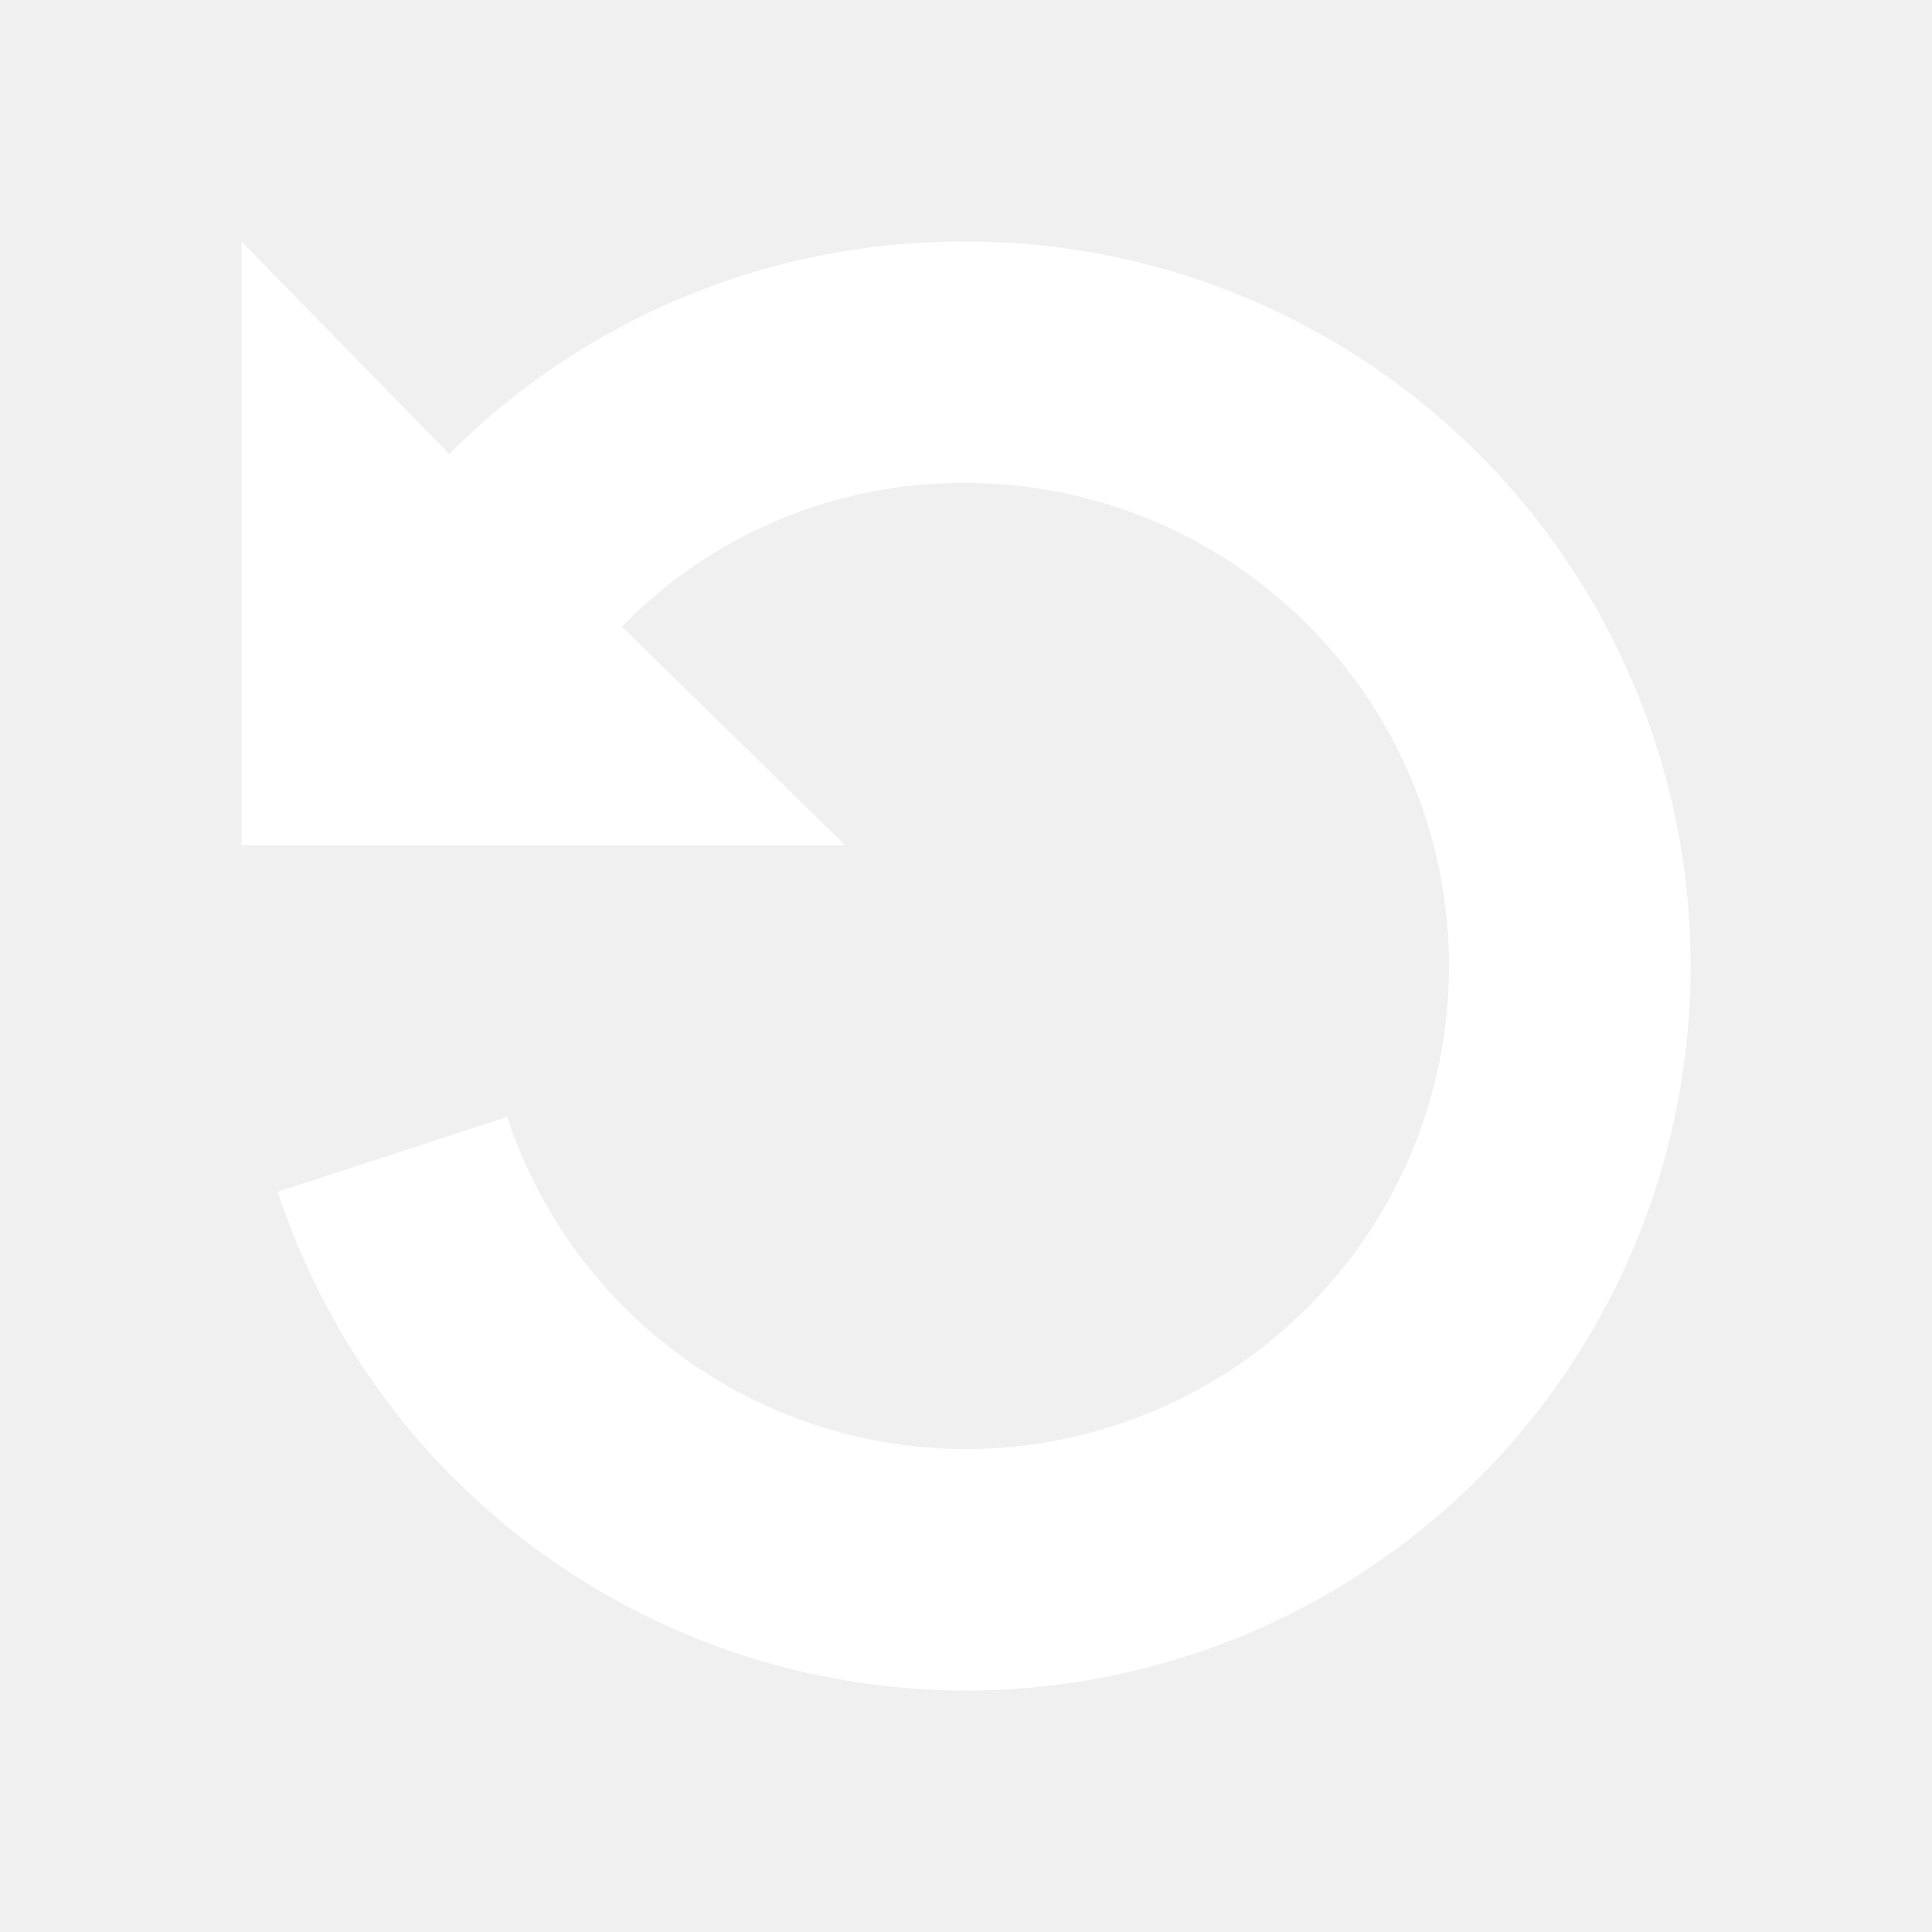
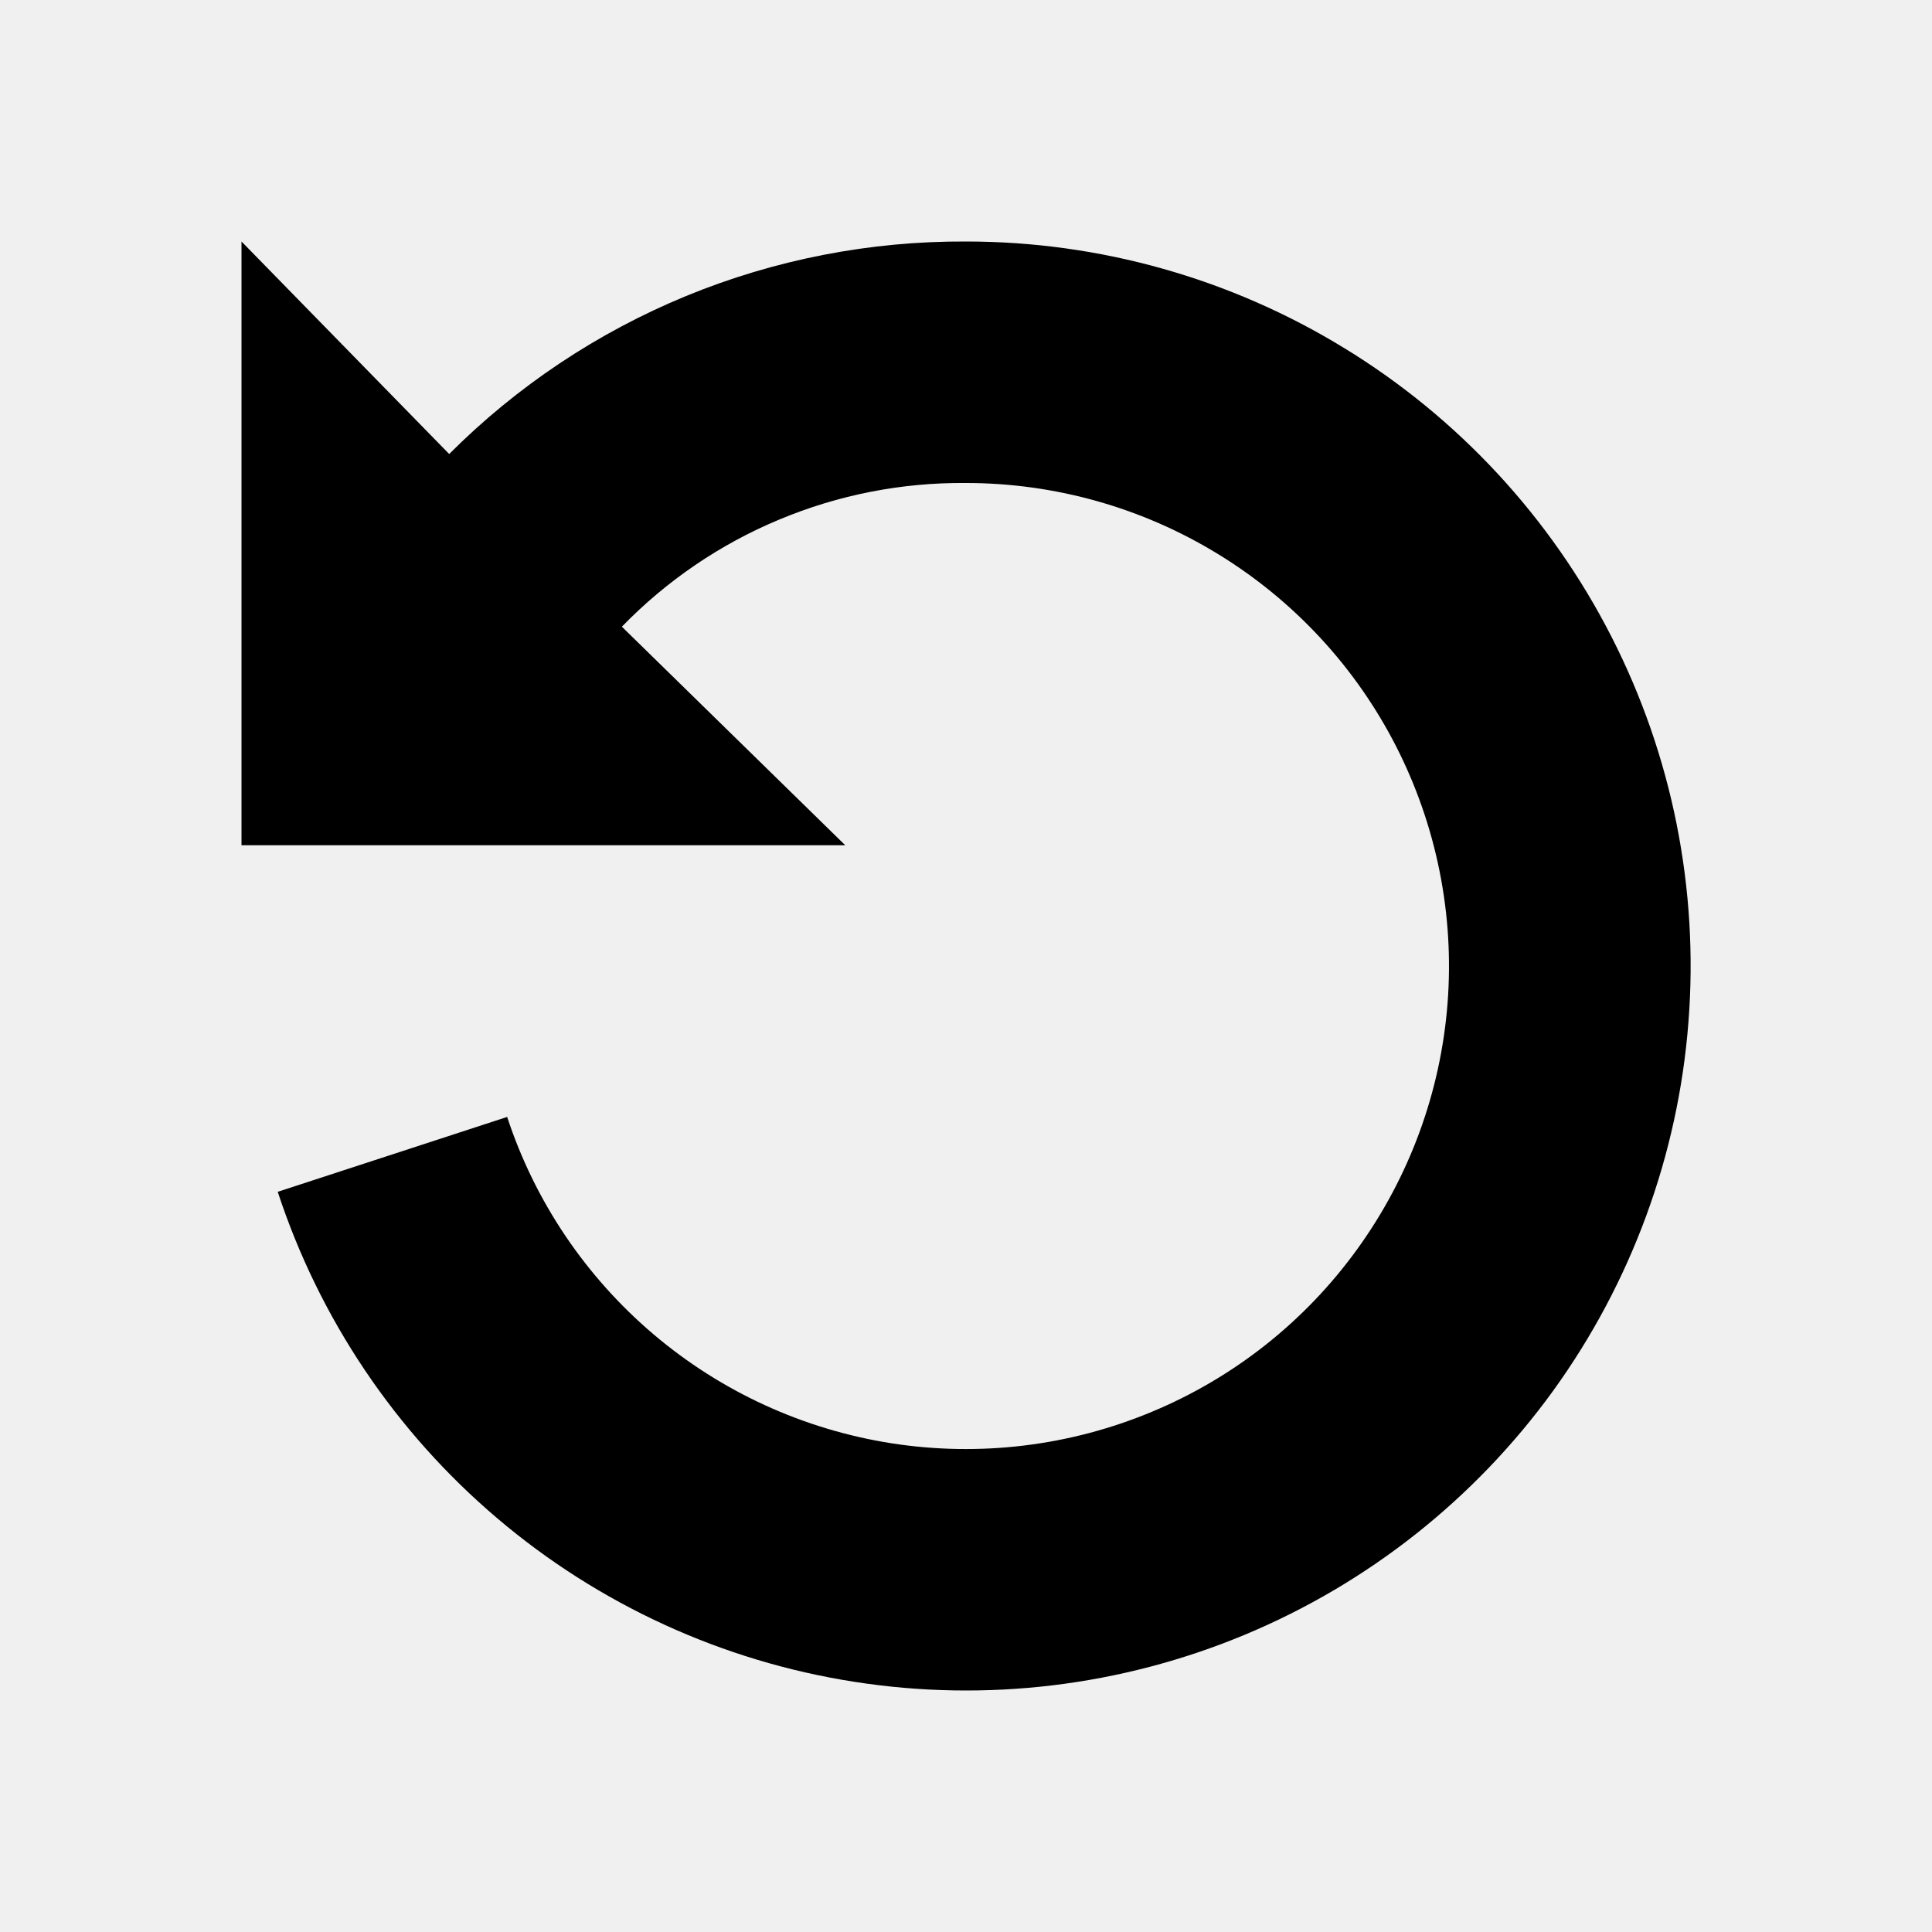
- <svg xmlns="http://www.w3.org/2000/svg" width="16" height="16" viewBox="0 0 16 16" fill="none">
-   <path d="M8 2C7.206 1.996 6.418 2.149 5.683 2.451C4.949 2.753 4.281 3.198 3.72 3.76L2 2V7H7L5.15 5.19C5.52 4.809 5.963 4.507 6.453 4.303C6.943 4.098 7.469 3.995 8 4C8.737 4 9.46 4.204 10.088 4.589C10.717 4.974 11.227 5.525 11.562 6.181C11.897 6.838 12.045 7.574 11.988 8.309C11.931 9.044 11.672 9.748 11.24 10.345C10.808 10.943 10.219 11.409 9.539 11.692C8.858 11.976 8.113 12.066 7.385 11.953C6.656 11.839 5.974 11.527 5.412 11.05C4.85 10.573 4.43 9.95 4.2 9.25L2.3 9.87C2.645 10.921 3.273 11.856 4.116 12.572C4.958 13.288 5.983 13.758 7.075 13.928C8.168 14.099 9.286 13.964 10.307 13.539C11.328 13.114 12.212 12.415 12.861 11.52C13.509 10.624 13.898 9.566 13.983 8.464C14.069 7.361 13.848 6.257 13.345 5.272C12.842 4.287 12.077 3.46 11.133 2.883C10.19 2.305 9.106 2 8 2Z" fill="#fff" />
+ <svg xmlns="http://www.w3.org/2000/svg" width="16" height="16" viewBox="0 0 16 16">
+   <path d="M8 2C7.206 1.996 6.418 2.149 5.683 2.451C4.949 2.753 4.281 3.198 3.72 3.76L2 2V7H7L5.15 5.19C5.52 4.809 5.963 4.507 6.453 4.303C6.943 4.098 7.469 3.995 8 4C8.737 4 9.46 4.204 10.088 4.589C10.717 4.974 11.227 5.525 11.562 6.181C11.897 6.838 12.045 7.574 11.988 8.309C11.931 9.044 11.672 9.748 11.24 10.345C10.808 10.943 10.219 11.409 9.539 11.692C8.858 11.976 8.113 12.066 7.385 11.953C6.656 11.839 5.974 11.527 5.412 11.05C4.85 10.573 4.43 9.95 4.2 9.25L2.3 9.87C2.645 10.921 3.273 11.856 4.116 12.572C4.958 13.288 5.983 13.758 7.075 13.928C8.168 14.099 9.286 13.964 10.307 13.539C11.328 13.114 12.212 12.415 12.861 11.52C13.509 10.624 13.898 9.566 13.983 8.464C14.069 7.361 13.848 6.257 13.345 5.272C12.842 4.287 12.077 3.46 11.133 2.883C10.19 2.305 9.106 2 8 2Z" />
</svg>
